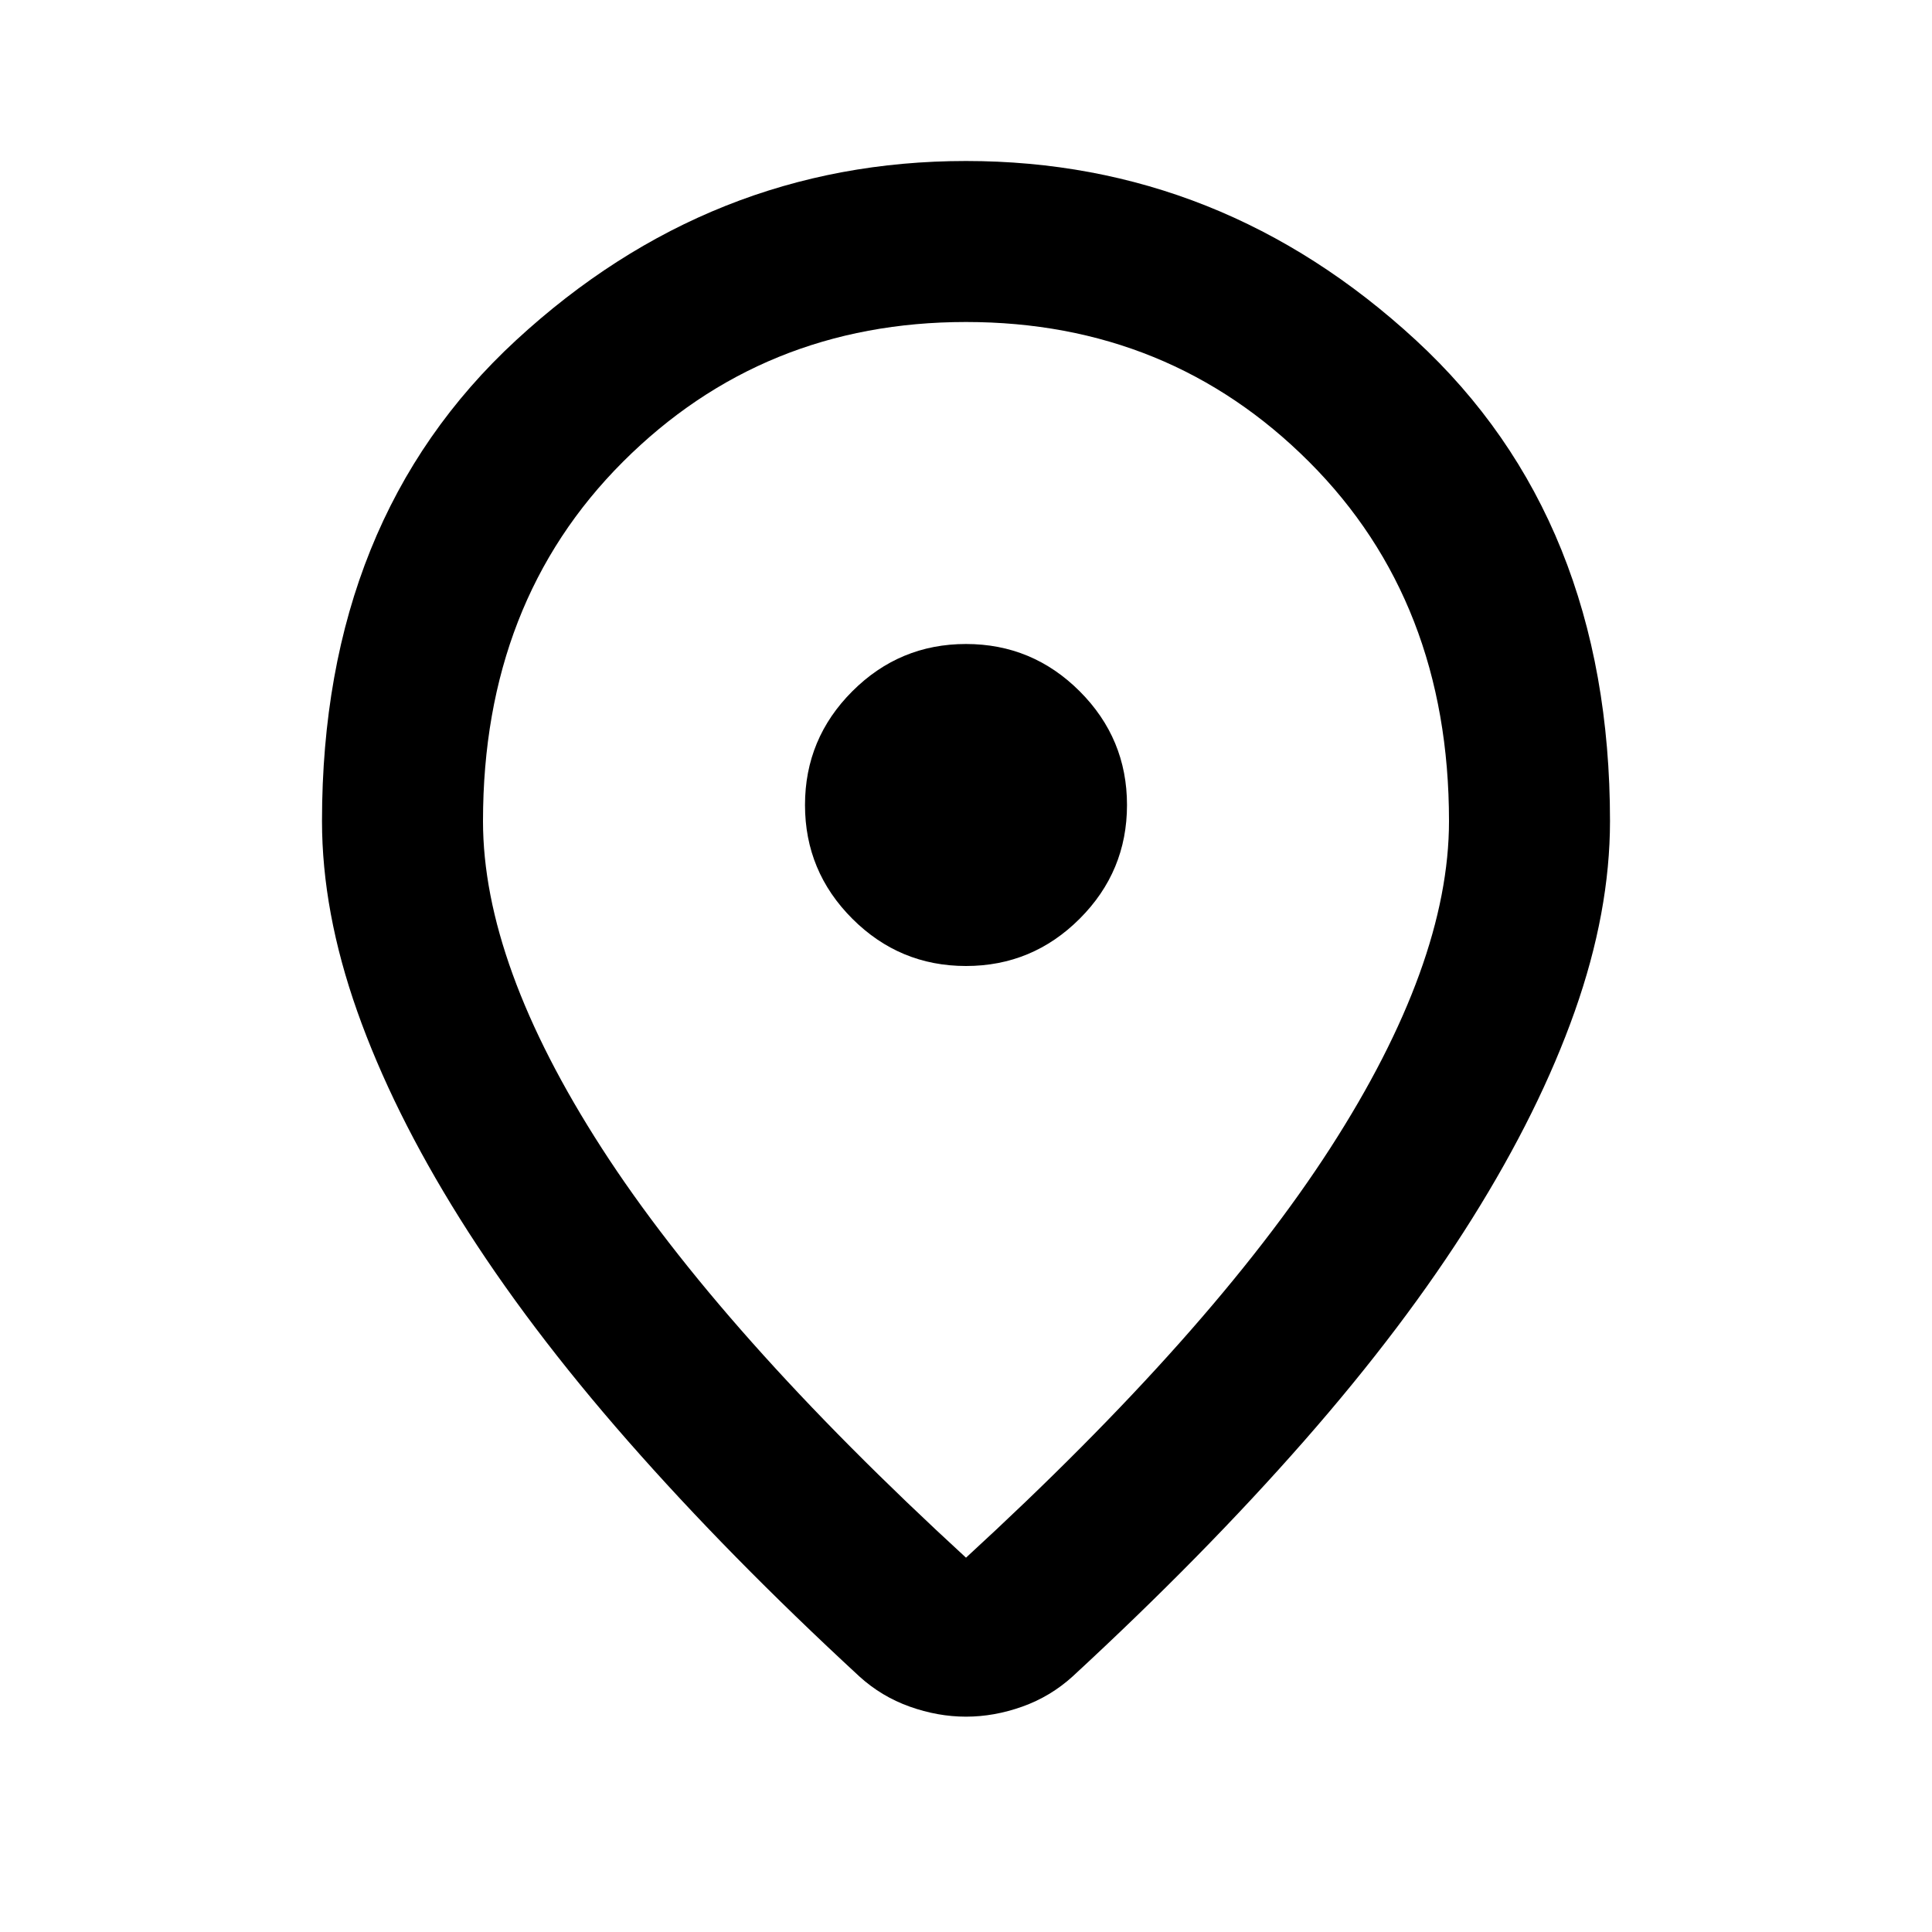
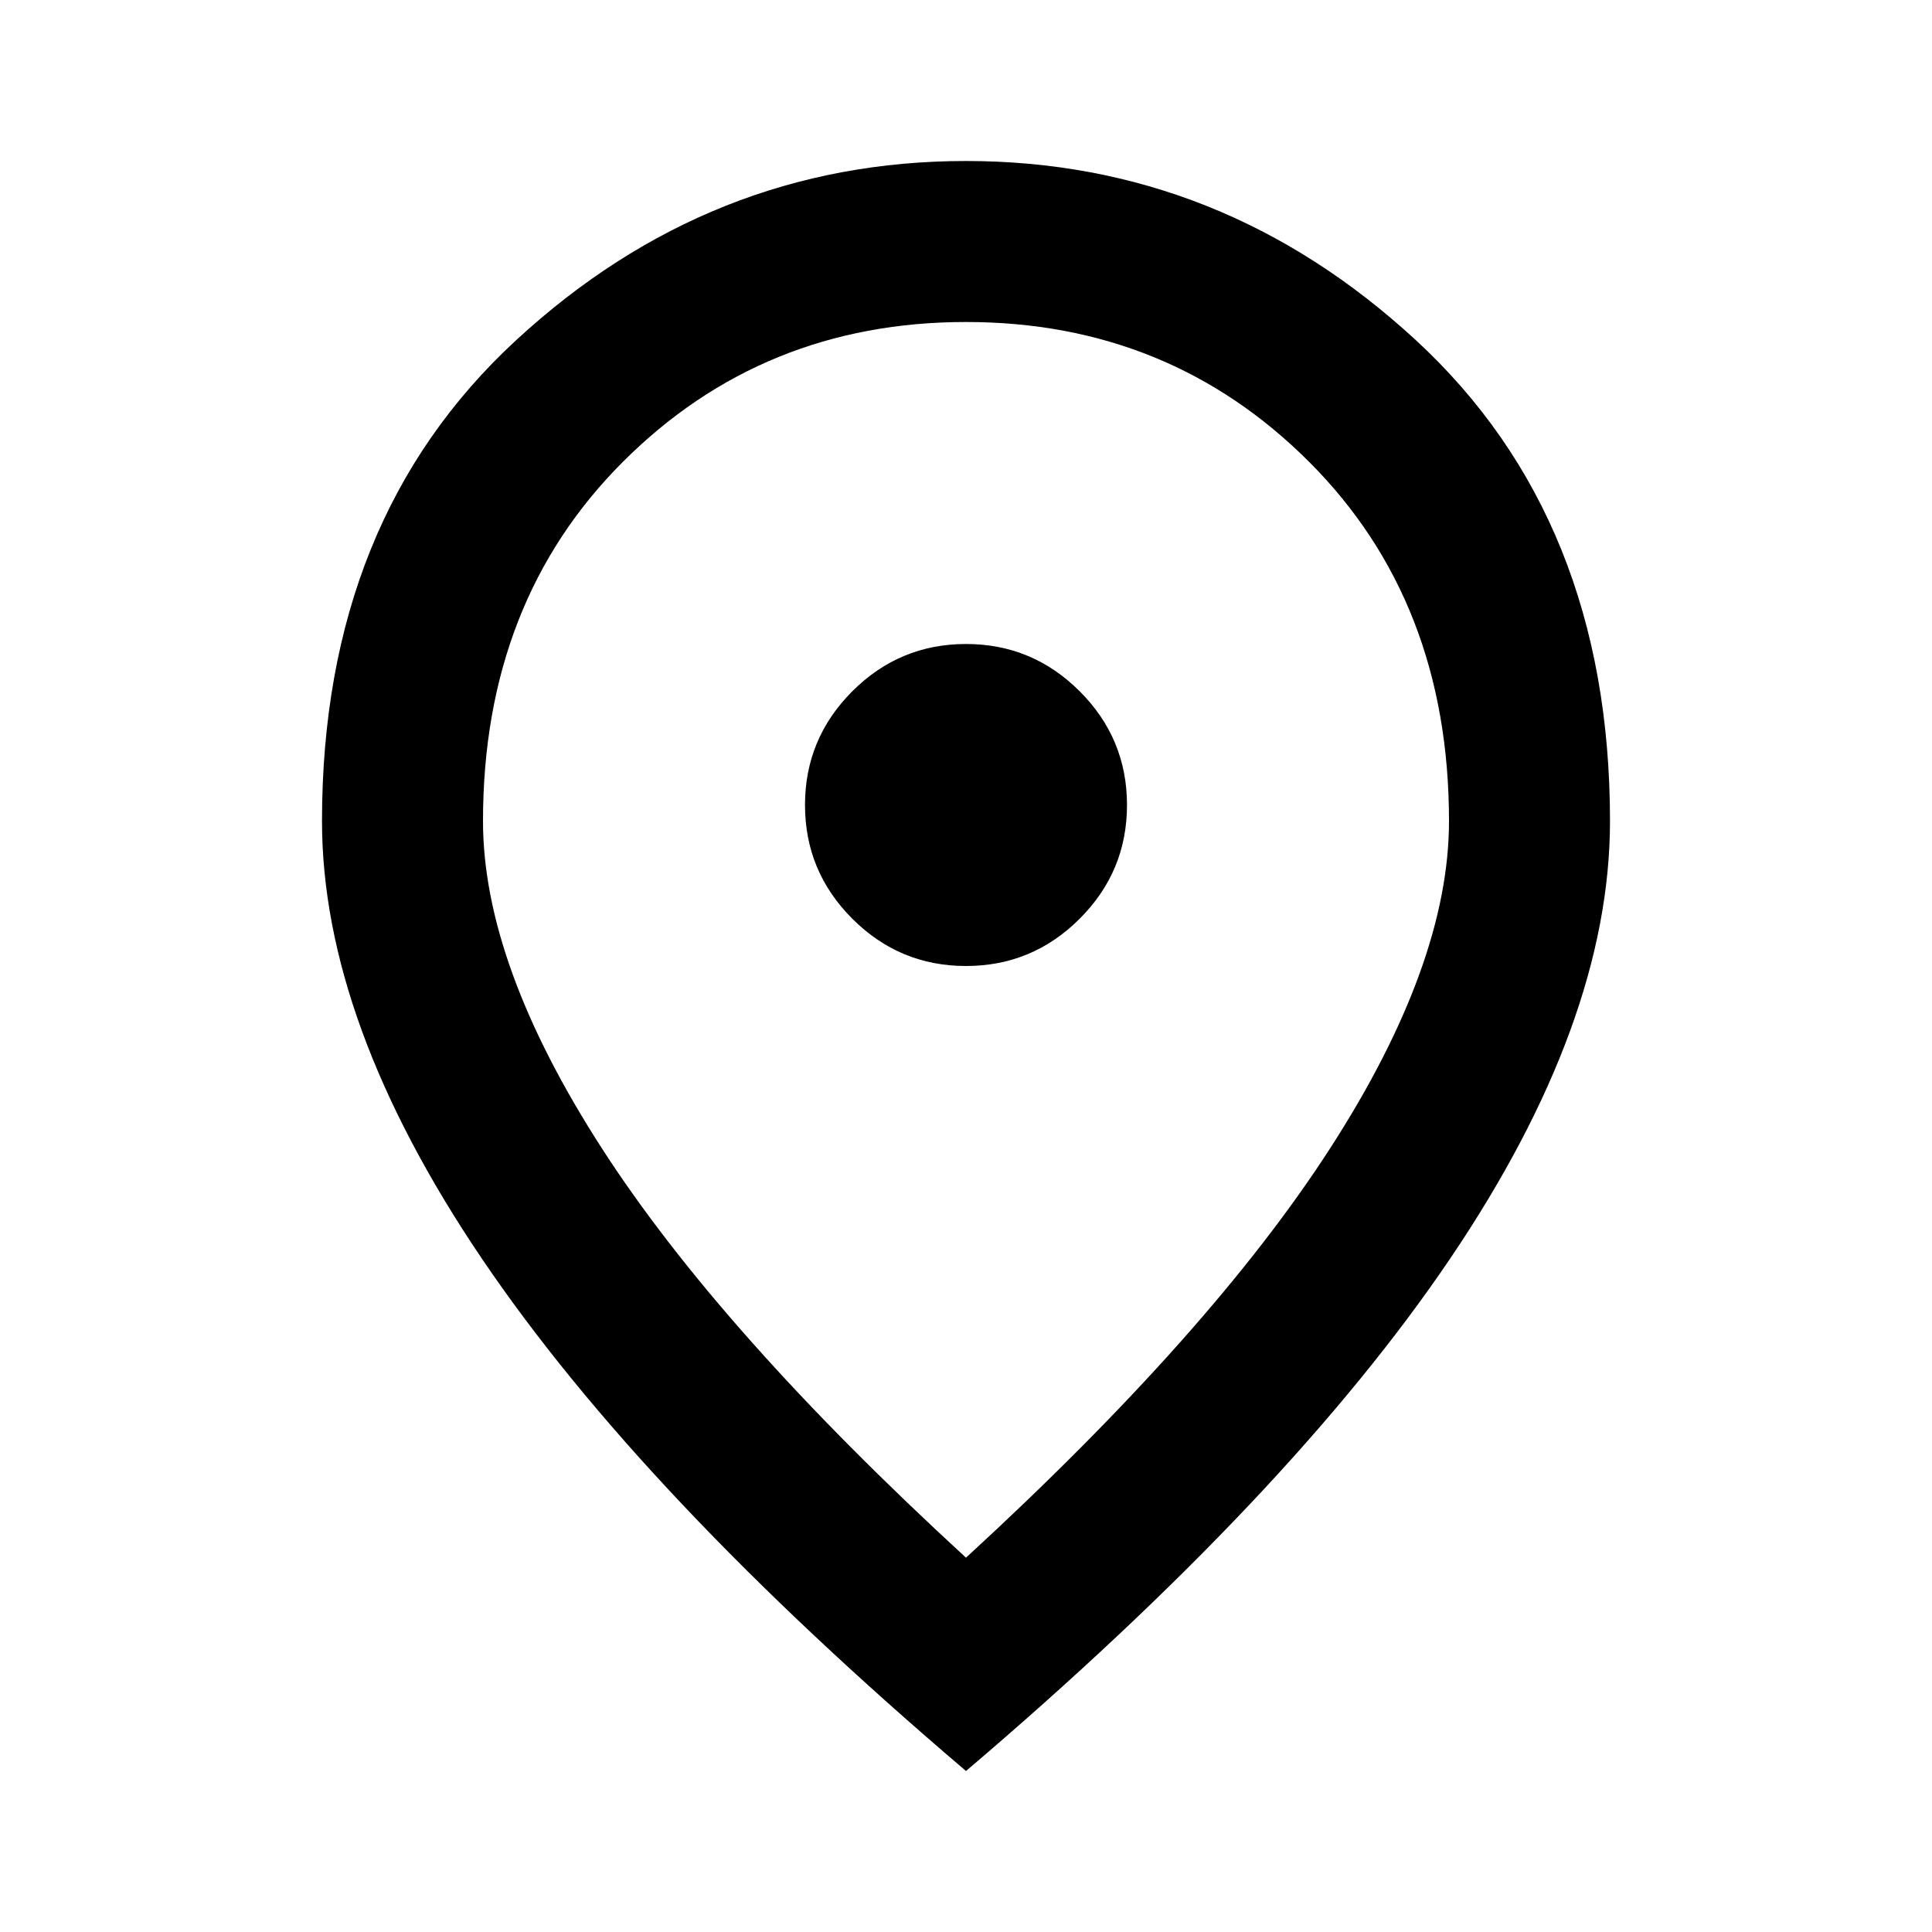
<svg xmlns="http://www.w3.org/2000/svg" height="24px" viewBox="0 -960 960 960" width="24px" fill="#000000">
-   <path d="M480-186q122-112 181-203.5T720-552q0-109-69.5-178.5T480-800q-101 0-170.5 69.5T240-552q0 71 59 162.5T480-186Zm-28 74q-14-5-25-15-65-60-115-117t-83.5-110.5q-33.5-53.5-51-103T160-552q0-150 96.5-239T480-880q127 0 223.5 89T800-552q0 45-17.5 94.5t-51 103Q698-301 648-244T533-127q-11 10-25 15t-28 5q-14 0-28-5Zm28-448Zm56.5 56.5Q560-527 560-560t-23.5-56.5Q513-640 480-640t-56.5 23.5Q400-593 400-560t23.5 56.5Q447-480 480-480t56.5-23.5Z" />
+   <path d="M536.5-503.5Q560-527 560-560t-23.5-56.5Q513-640 480-640t-56.5 23.5Q400-593 400-560t23.5 56.5Q447-480 480-480t56.5-23.5ZM480-186q122-112 181-203.5T720-552q0-109-69.5-178.5T480-800q-101 0-170.5 69.5T240-552q0 71 59 162.5T480-186Zm0 106Q319-217 239.5-334.5T160-552q0-150 96.5-239T480-880q127 0 223.5 89T800-552q0 100-79.5 217.5T480-80Zm0-480Z" />
</svg>
